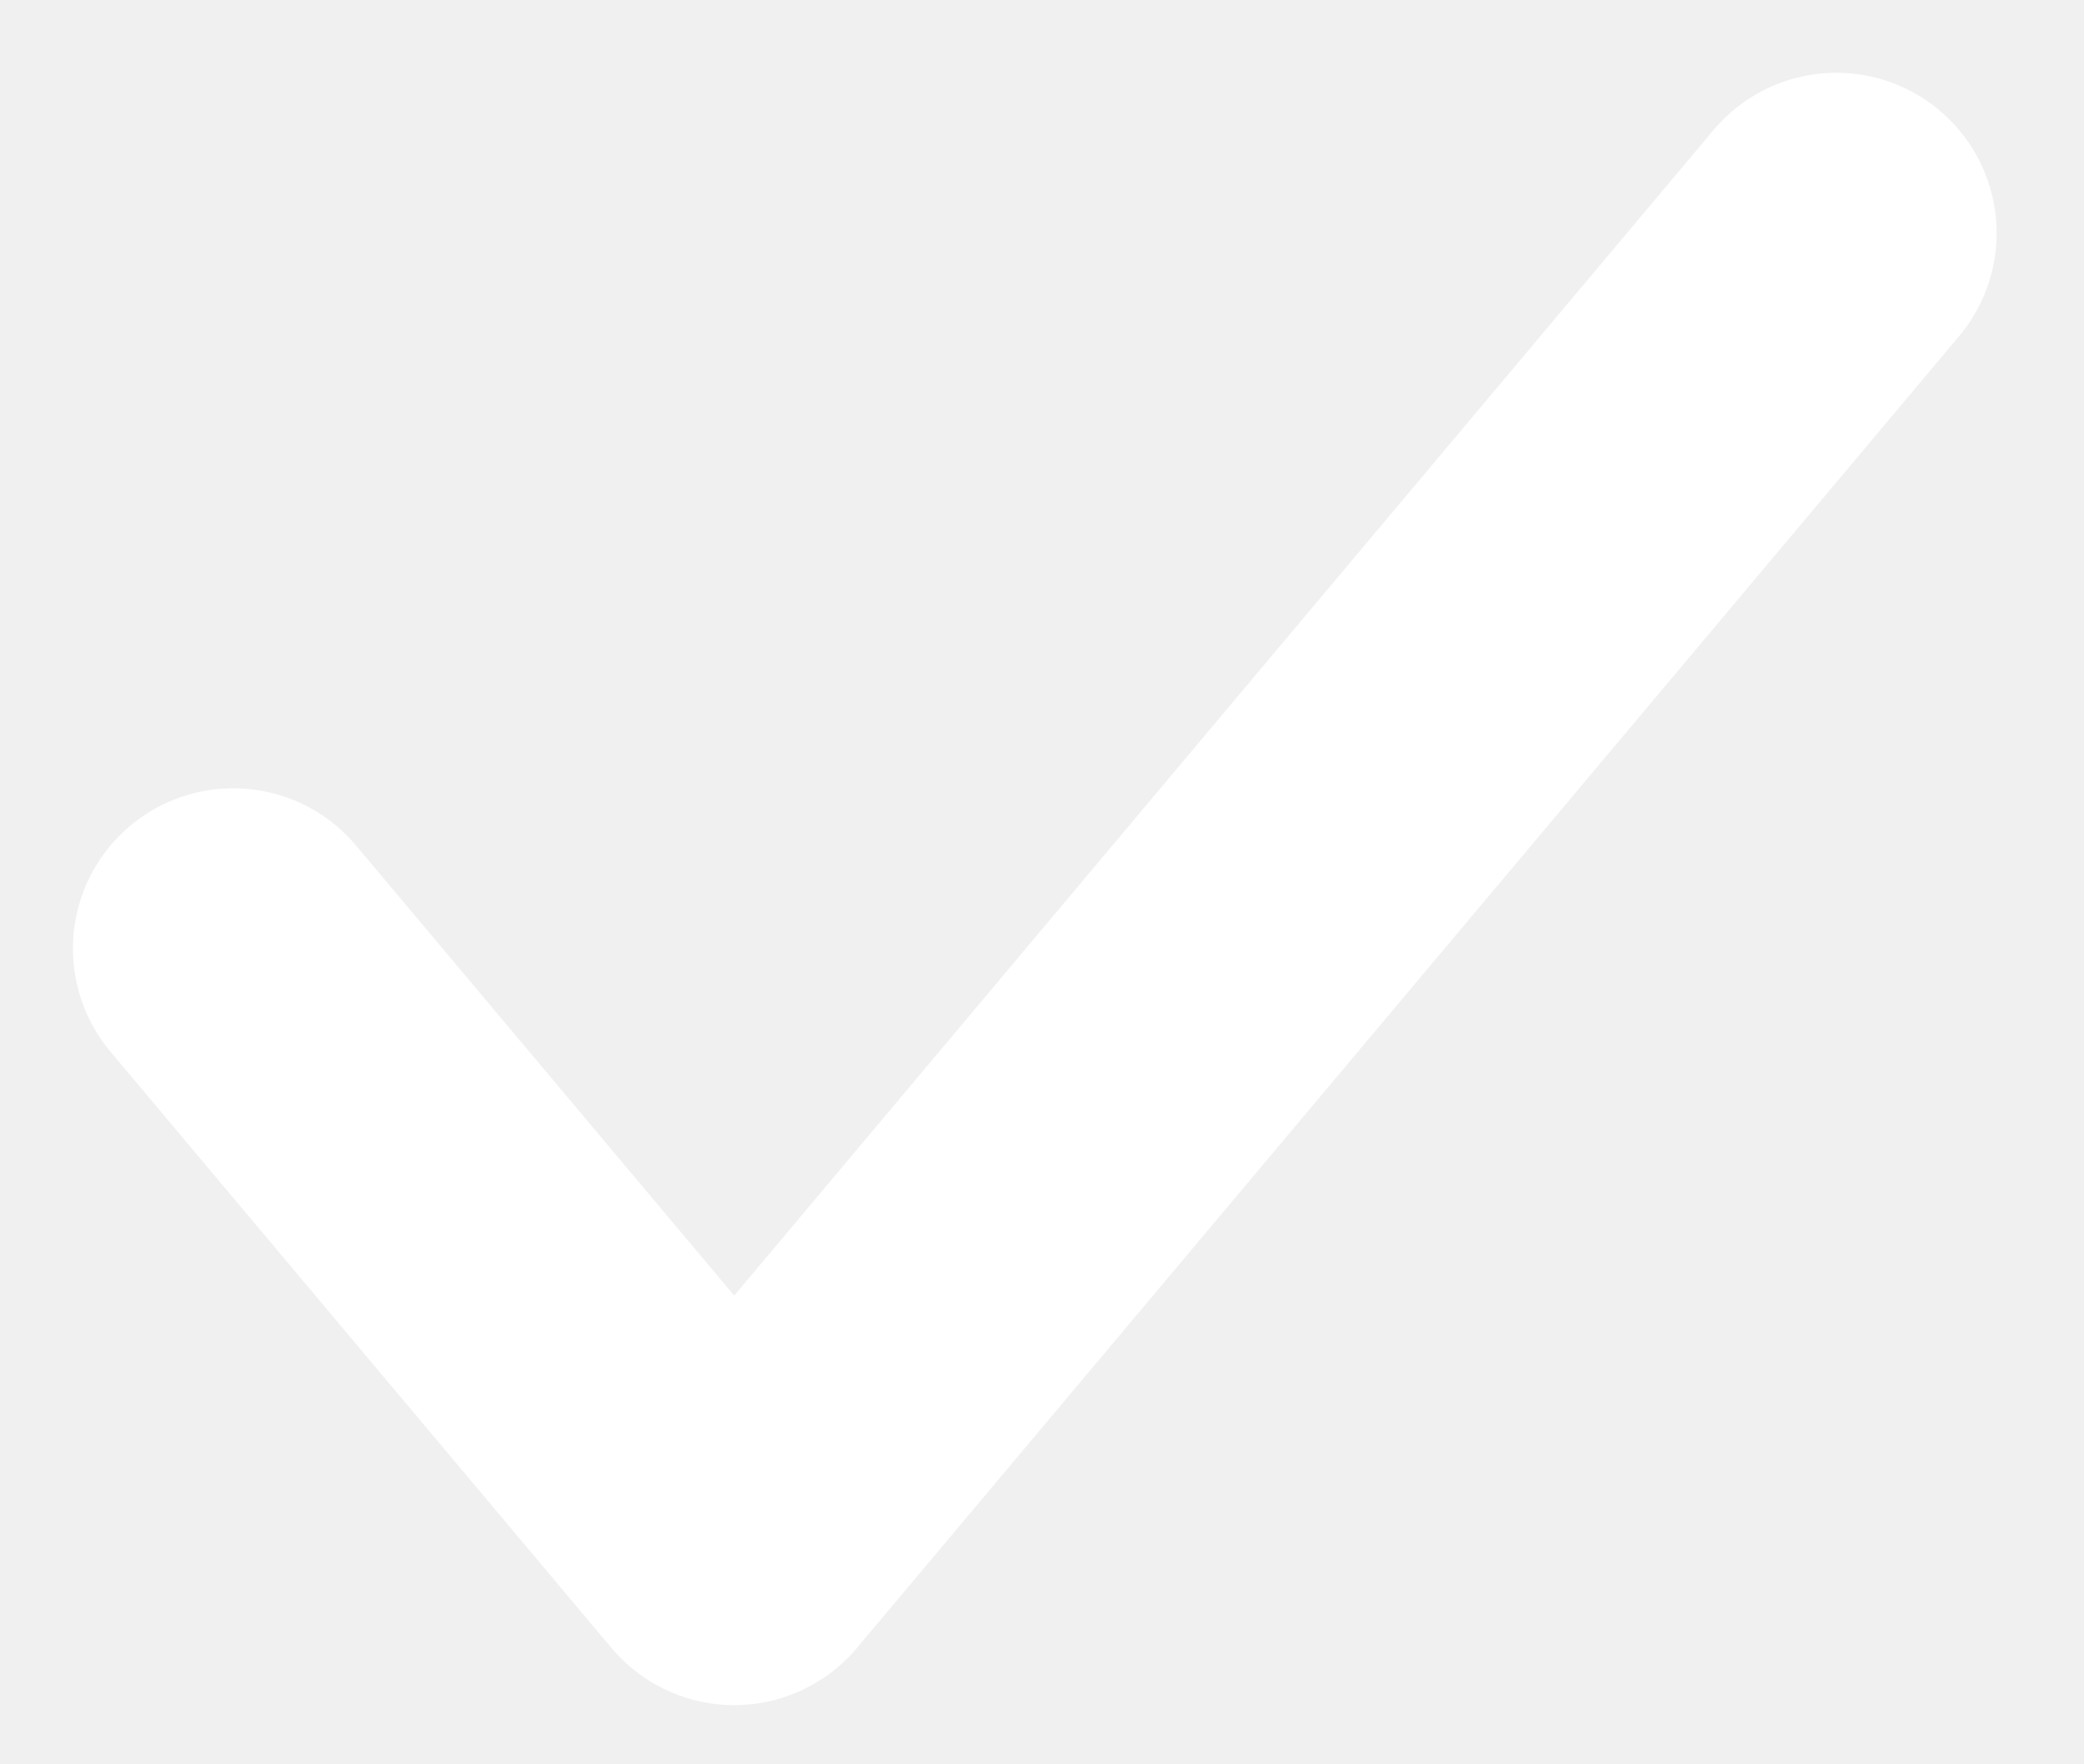
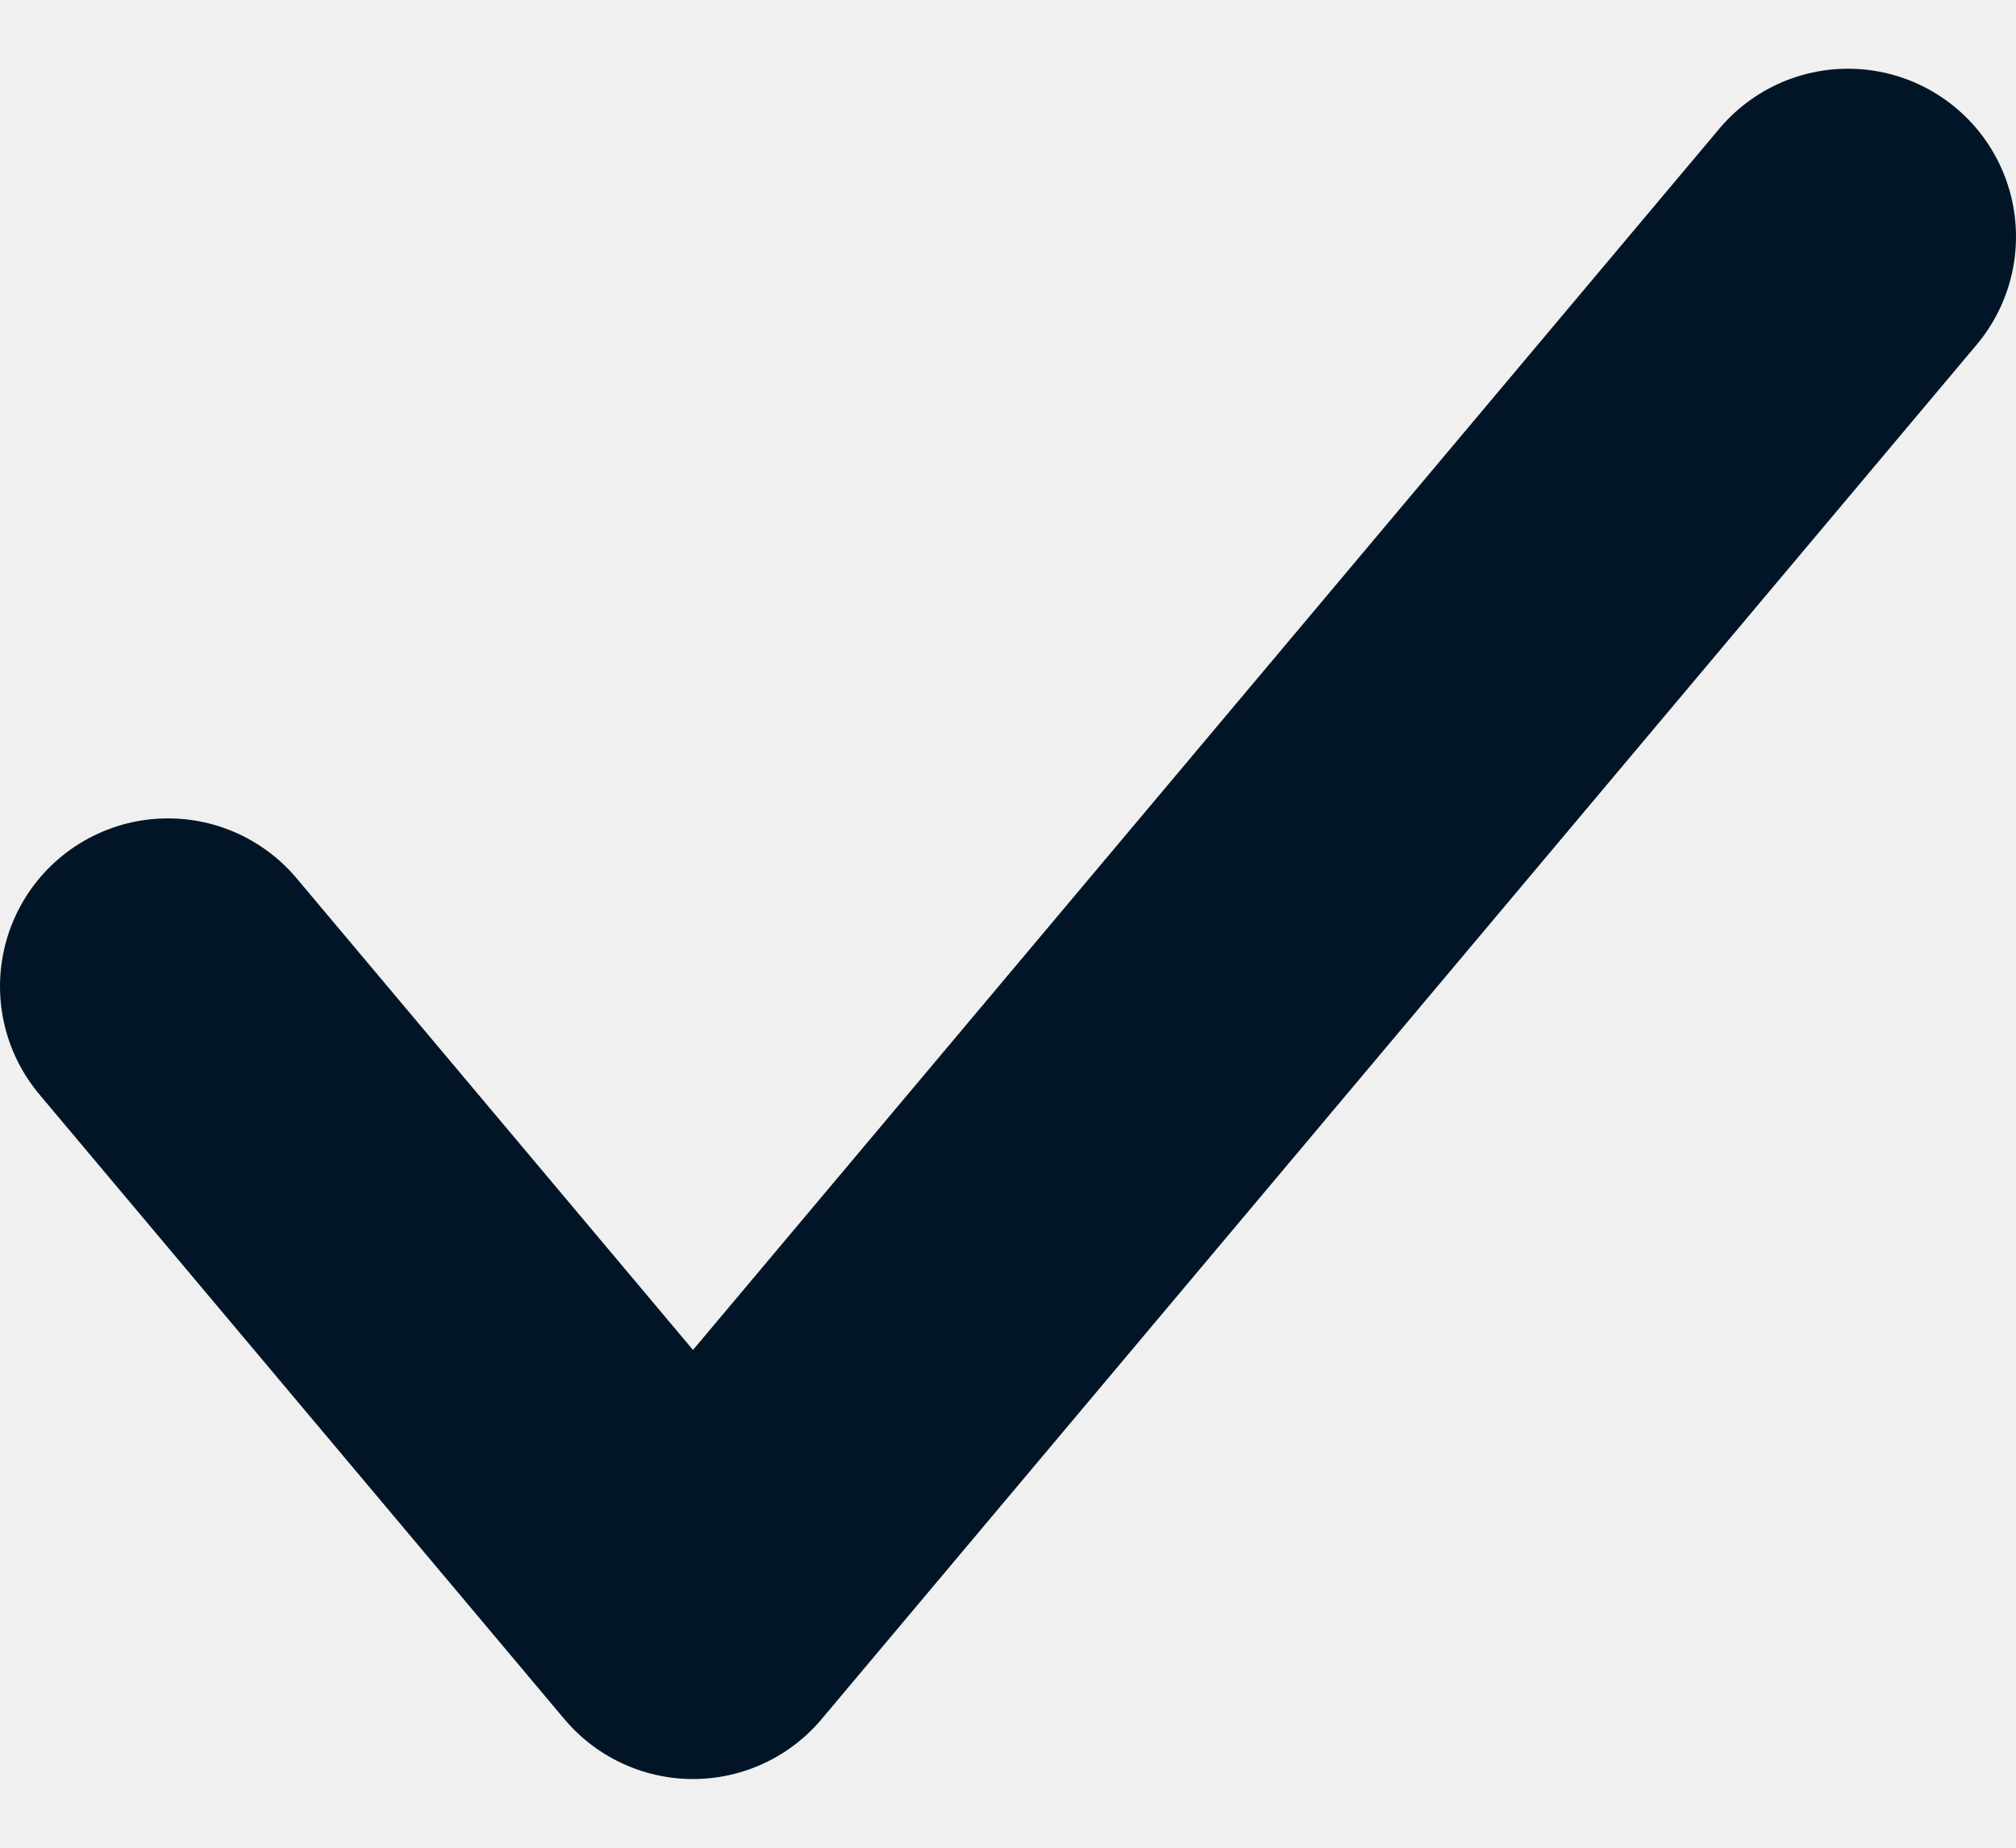
- <svg xmlns="http://www.w3.org/2000/svg" width="13" height="11" viewBox="0 0 13 11" fill="none">
-   <path d="M11.455 1.454L4.58 9.636L1.455 5.917" stroke="white" stroke-width="2" stroke-linecap="round" stroke-linejoin="round" />
+ <svg xmlns="http://www.w3.org/2000/svg" width="12" height="11" viewBox="0 0 12 11" fill="none">
+   <path d="M11 1.409L4.125 9.591L1 5.872" stroke="#021526" stroke-width="2" stroke-linecap="round" stroke-linejoin="round" />
</svg>
